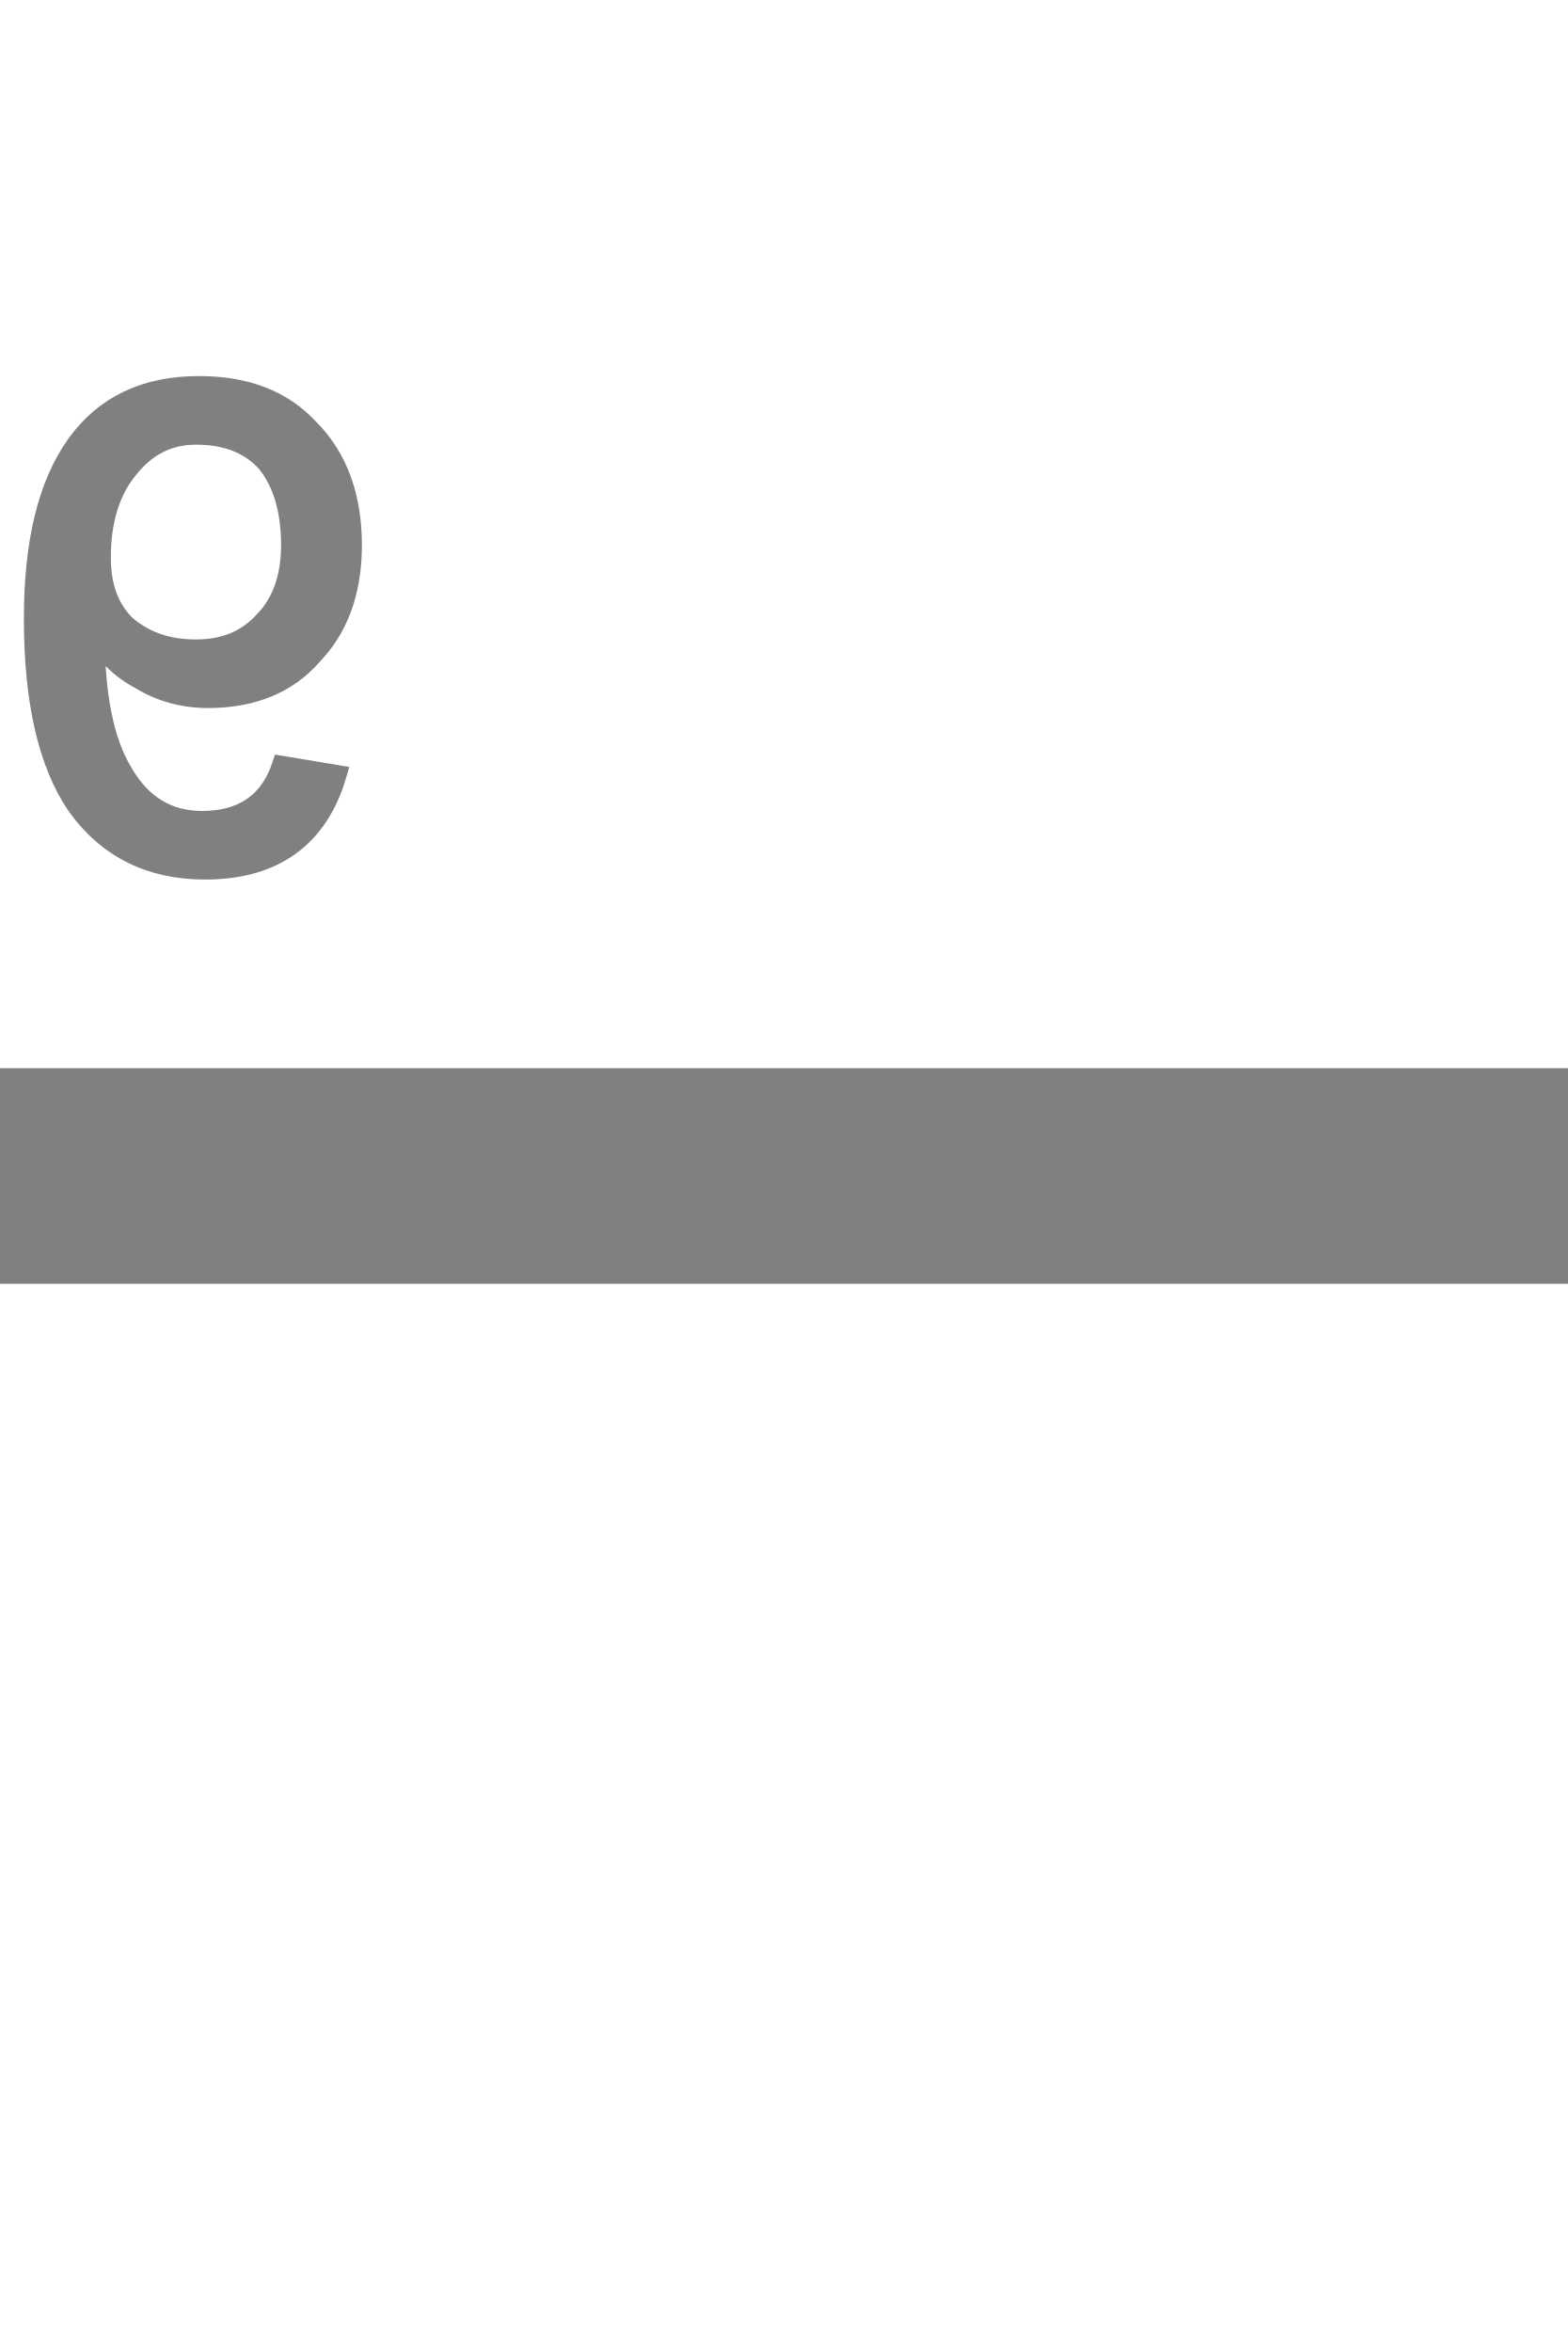
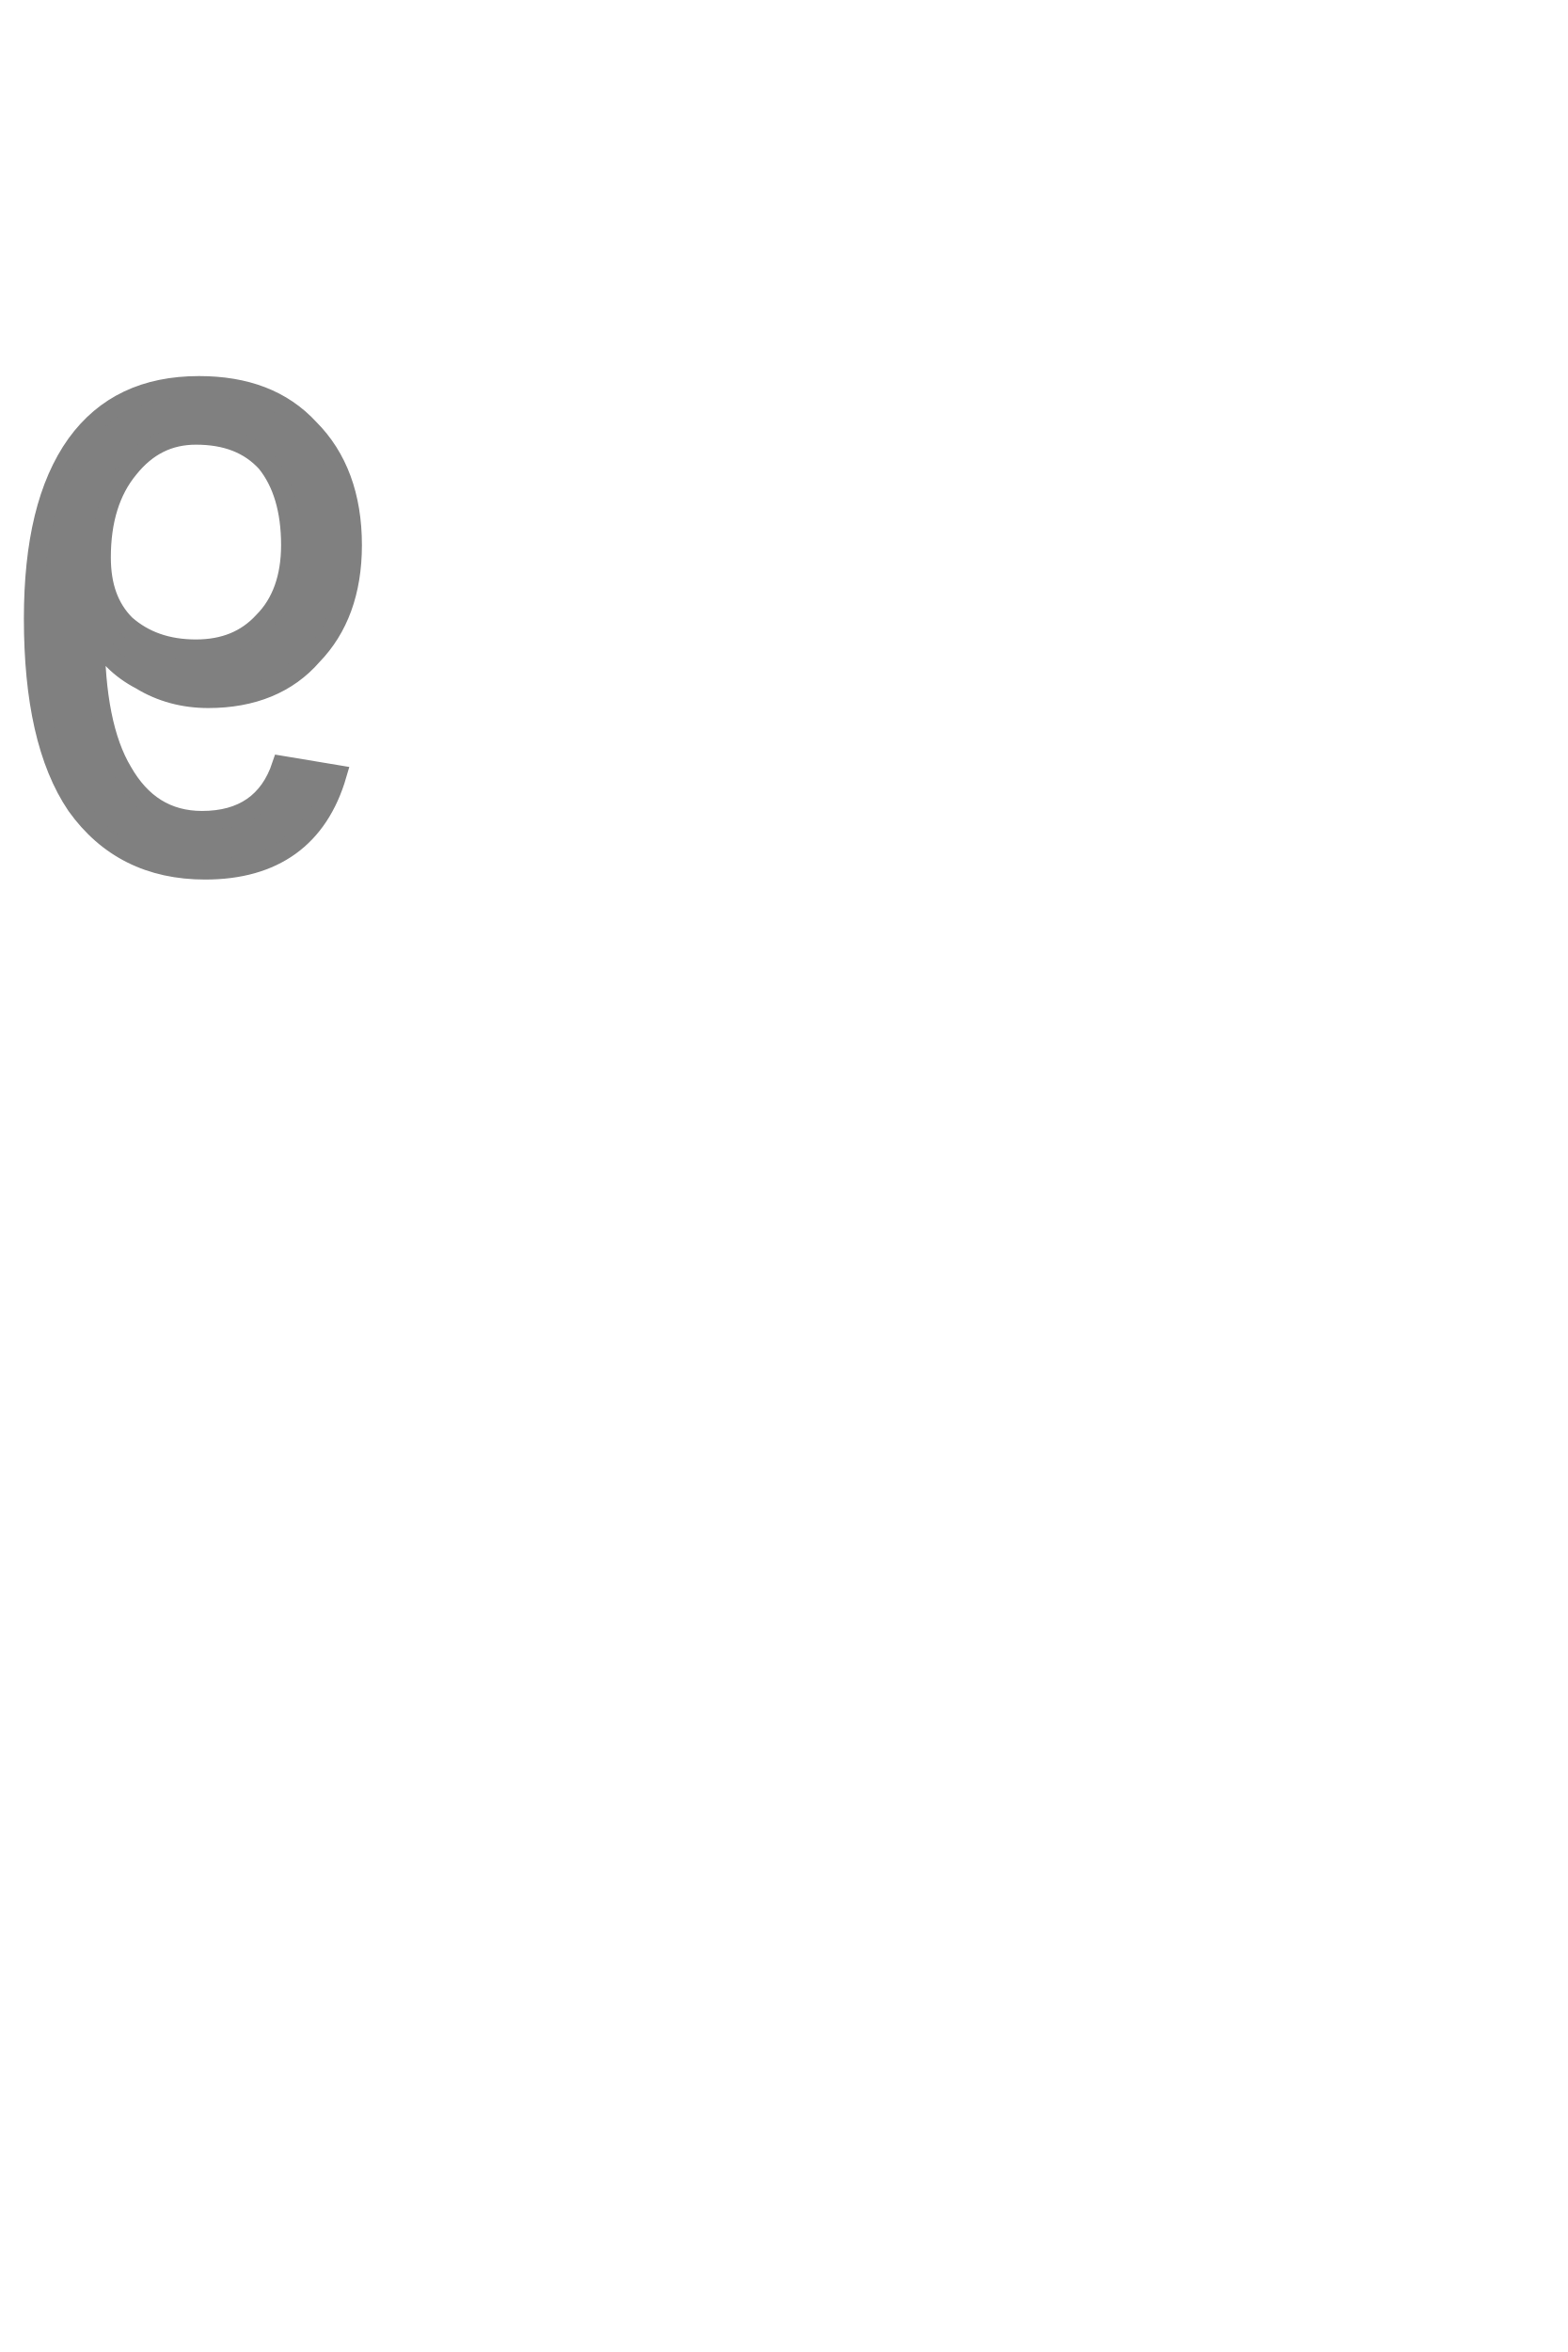
<svg xmlns="http://www.w3.org/2000/svg" height="12" overflow="visible" viewBox="0 0 8 12" width="8">
  <g id="turnout" stroke="gray" transform="scale(-1, 1) translate(0,12) rotate(180)">
-     <path d="M8,6 L0,6 M4,0,L3,1.5" id="_basic" stroke-linecap="round" stroke-width="1.1" visibility="visible" />
+     <path d="M8,6 L0,6 M4,0,L3,1.5" id="_basic" stroke-linecap="round" stroke-width="1.1" visibility="hidden" />
    <path d="M4,0,L0,6 M8,6 L0,6" id="_between" stroke="yellow" stroke-dasharray="1,0.5" stroke-width="1.1" visibility="hidden" />
-     <path d="M4,0,L0,6" id="_reverse" stroke-linecap="round" stroke-width="1.1" visibility="hidden" />
+     <path d="M4,0,L0,6" id="_reverse" stroke-linecap="round" stroke-width="1.1" visibility="visible" />
    <path d="M4,0,L0,6 M8,6 L0,6" id="_both" stroke-linecap="round" stroke-width="1.1" visibility="hidden" />
    <text fill="gray" font-family="Arial" font-size="3.5" id="_show_id" stroke-width="0.1" x="0" y="10">6</text>
    <path d="M0,10.5,L4,10.5" id="support_lines" stroke="gray" stroke-linecap="round" stroke-width="0.3" />
  </g>
</svg>
